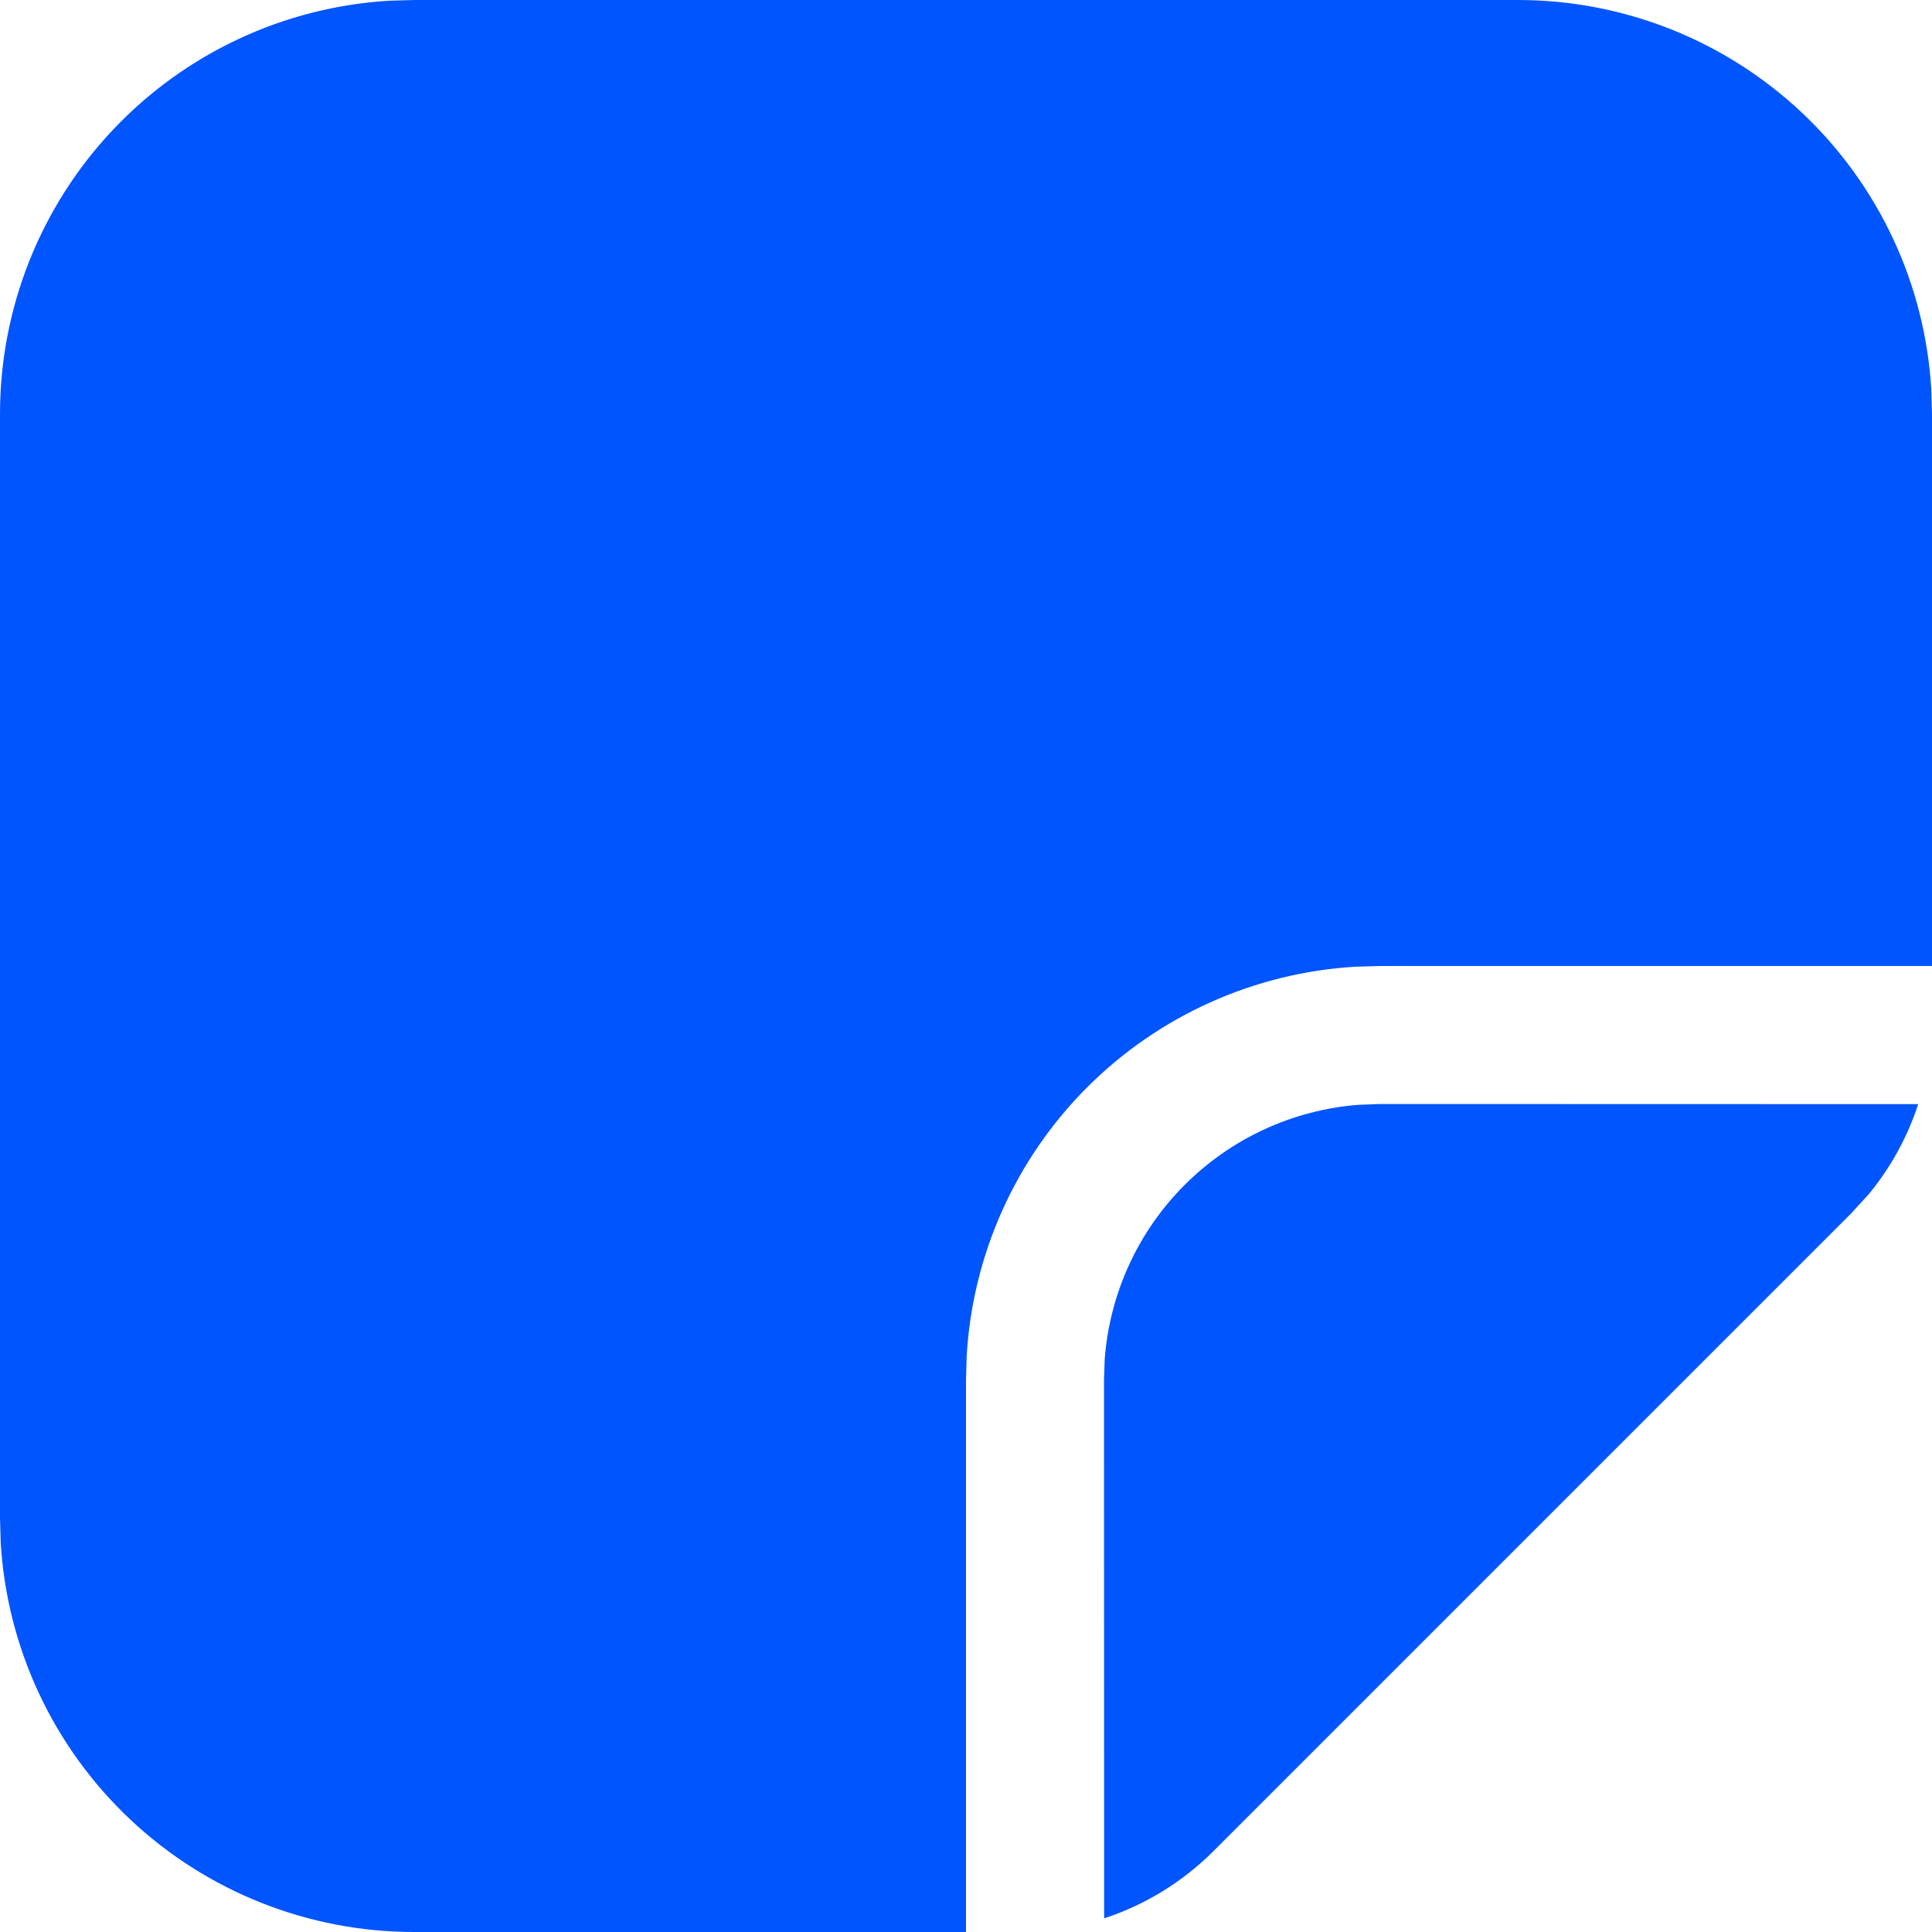
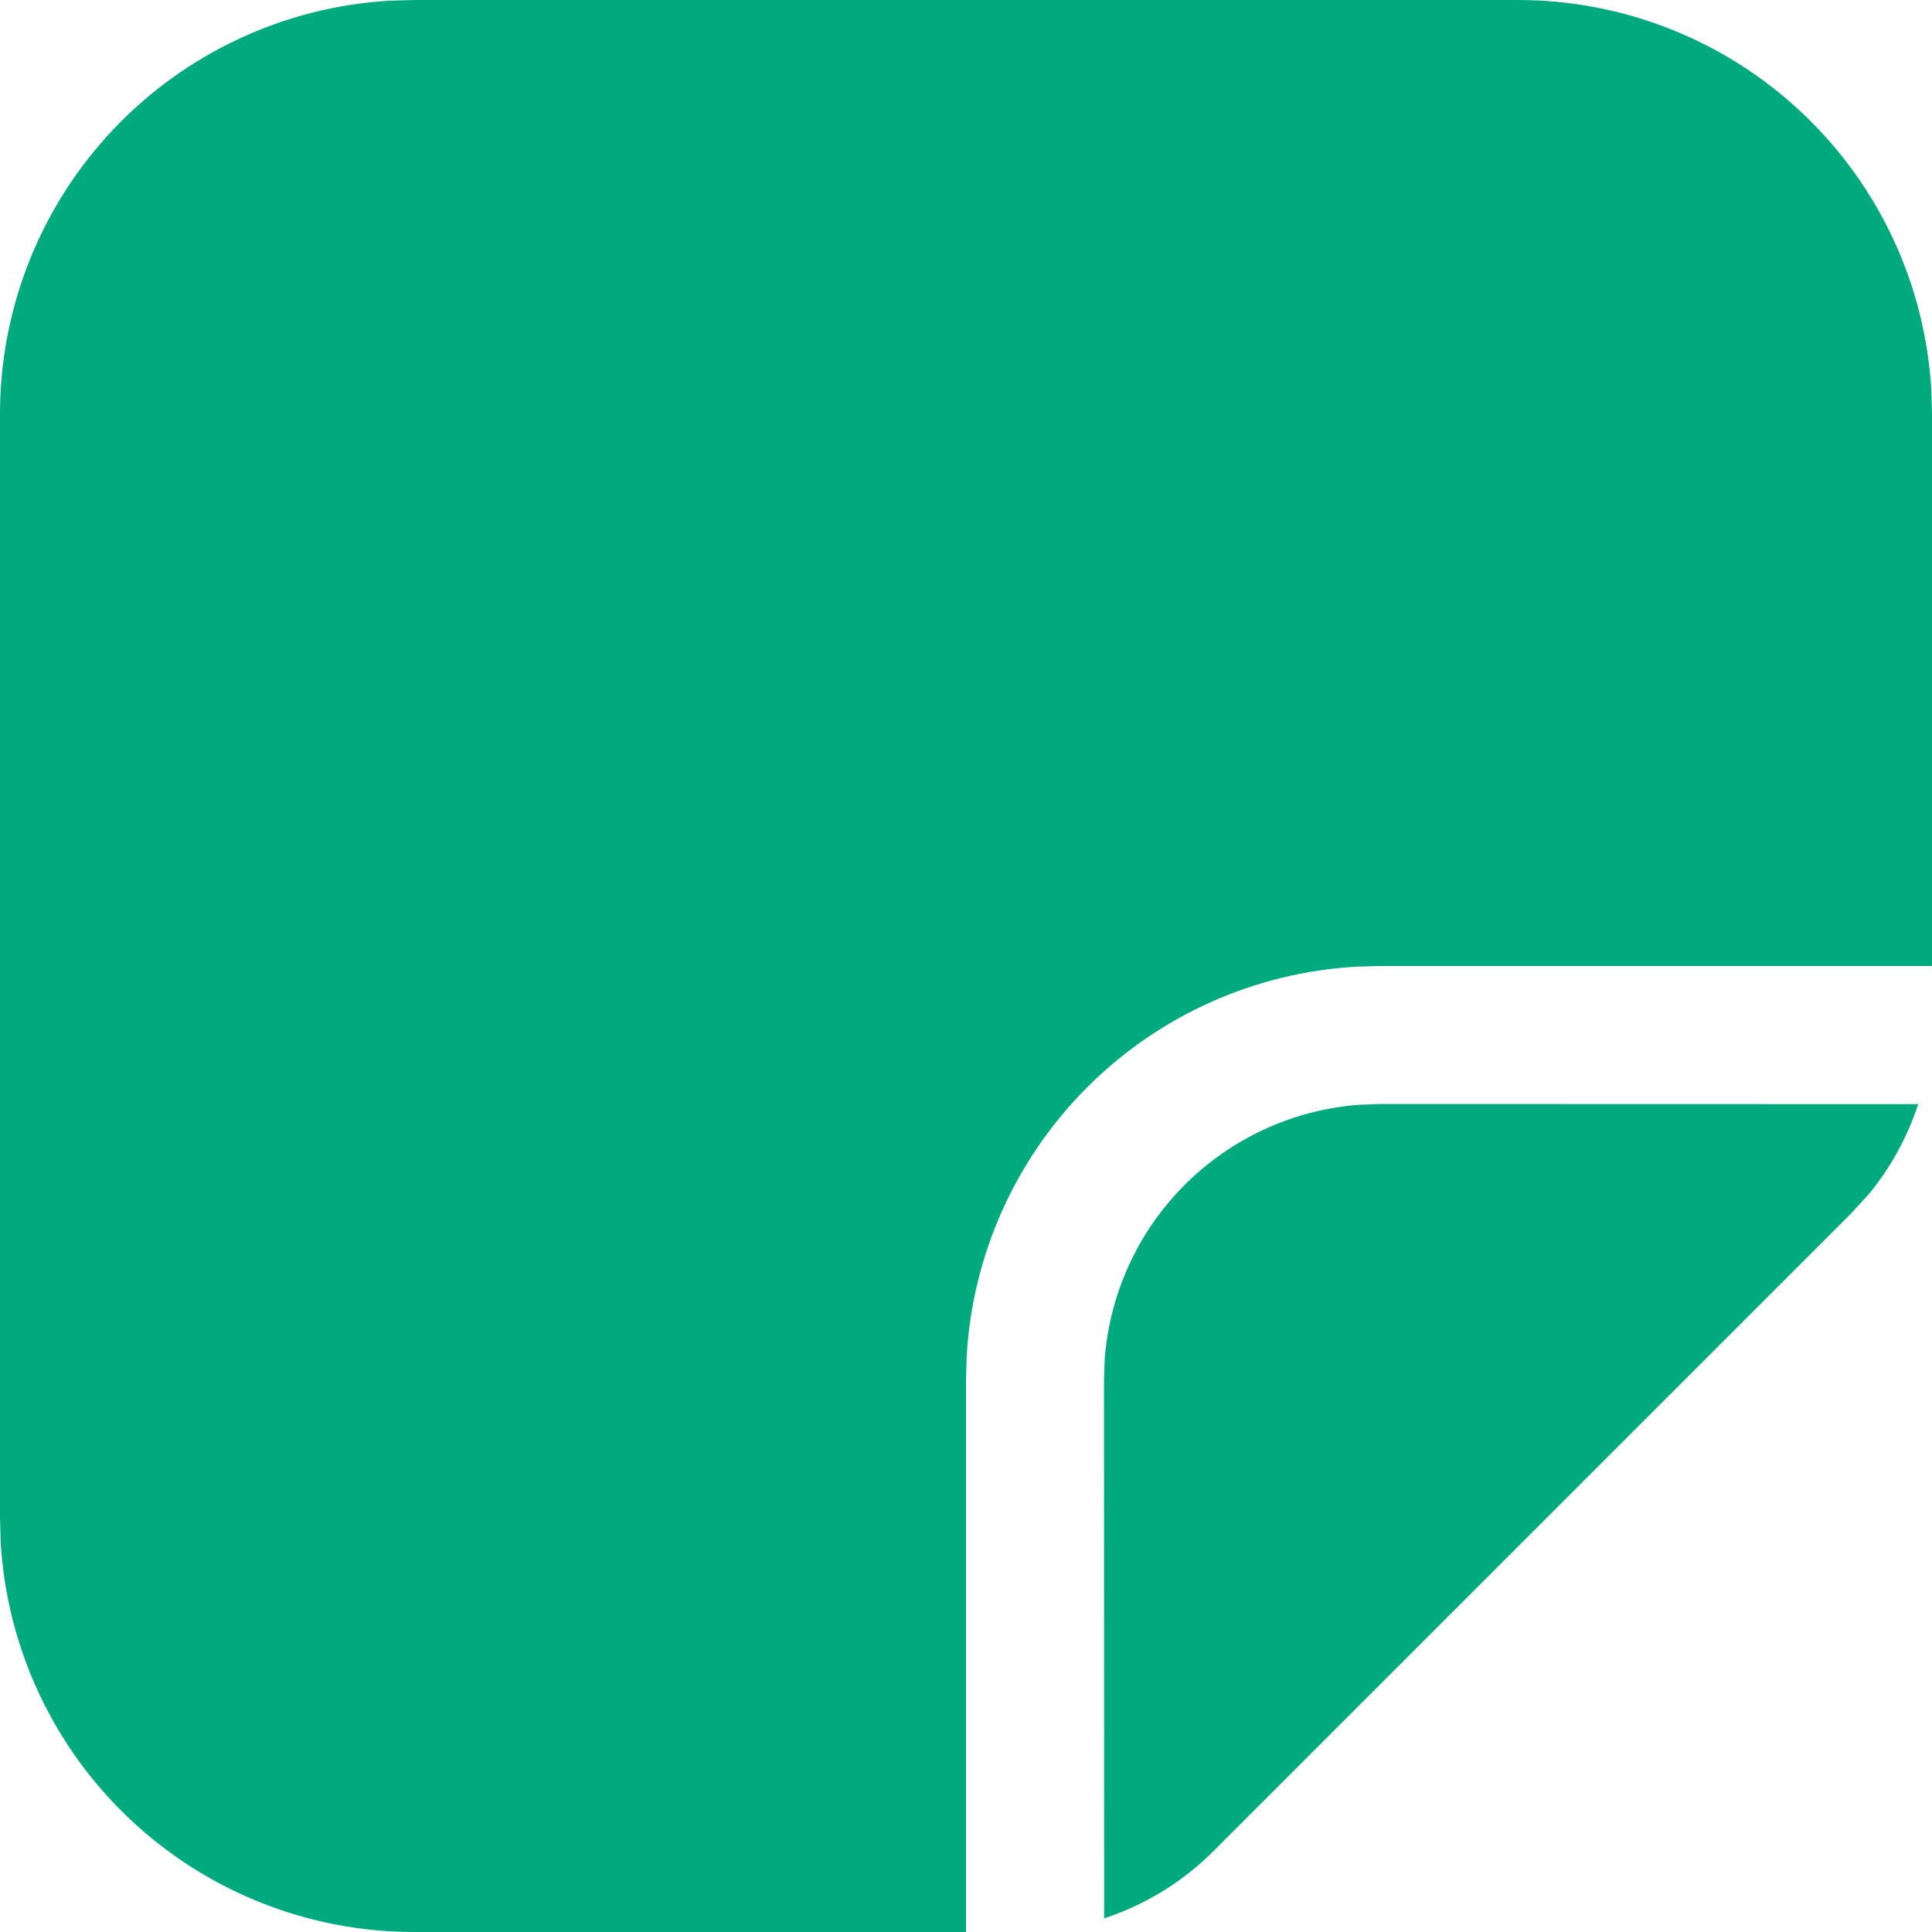
<svg xmlns="http://www.w3.org/2000/svg" width="100" height="100" viewBox="0 0 100 100" fill="none">
-   <path d="M78.571 3.32889e-08C84.037 -0 89.296 2.088 93.273 5.838C97.25 9.587 99.644 14.715 99.964 20.171L100 21.429V50H71.429L70.171 50.036C64.931 50.343 59.987 52.564 56.275 56.275C52.564 59.987 50.343 64.931 50.036 70.171L50 71.429V100H21.429C15.963 100 10.704 97.912 6.727 94.162C2.75 90.413 0.356 85.285 0.036 79.829L3.32889e-08 78.571V21.429C-0 15.963 2.088 10.704 5.838 6.727C9.587 2.75 14.715 0.356 20.171 0.036L21.429 3.32889e-08H78.571ZM99.286 57.15C98.732 58.849 97.865 60.428 96.729 61.807L95.814 62.807L62.807 95.814C61.207 97.414 59.264 98.6 57.15 99.293L57.143 71.429L57.179 70.357C57.434 66.956 58.898 63.758 61.306 61.343C63.714 58.927 66.907 57.452 70.307 57.186L71.429 57.143L99.286 57.15Z" fill="#0055ff" />
+   <path d="M78.571 3.32889e-08C84.037 -0 89.296 2.088 93.273 5.838C97.25 9.587 99.644 14.715 99.964 20.171L100 21.429V50H71.429L70.171 50.036C64.931 50.343 59.987 52.564 56.275 56.275C52.564 59.987 50.343 64.931 50.036 70.171L50 71.429V100H21.429C15.963 100 10.704 97.912 6.727 94.162C2.75 90.413 0.356 85.285 0.036 79.829L3.32889e-08 78.571V21.429C-0 15.963 2.088 10.704 5.838 6.727C9.587 2.75 14.715 0.356 20.171 0.036L21.429 3.32889e-08H78.571ZM99.286 57.15C98.732 58.849 97.865 60.428 96.729 61.807L95.814 62.807L62.807 95.814C61.207 97.414 59.264 98.6 57.15 99.293L57.143 71.429L57.179 70.357C57.434 66.956 58.898 63.758 61.306 61.343C63.714 58.927 66.907 57.452 70.307 57.186L71.429 57.143L99.286 57.15Z" fill="#00aa7f" />
</svg>
